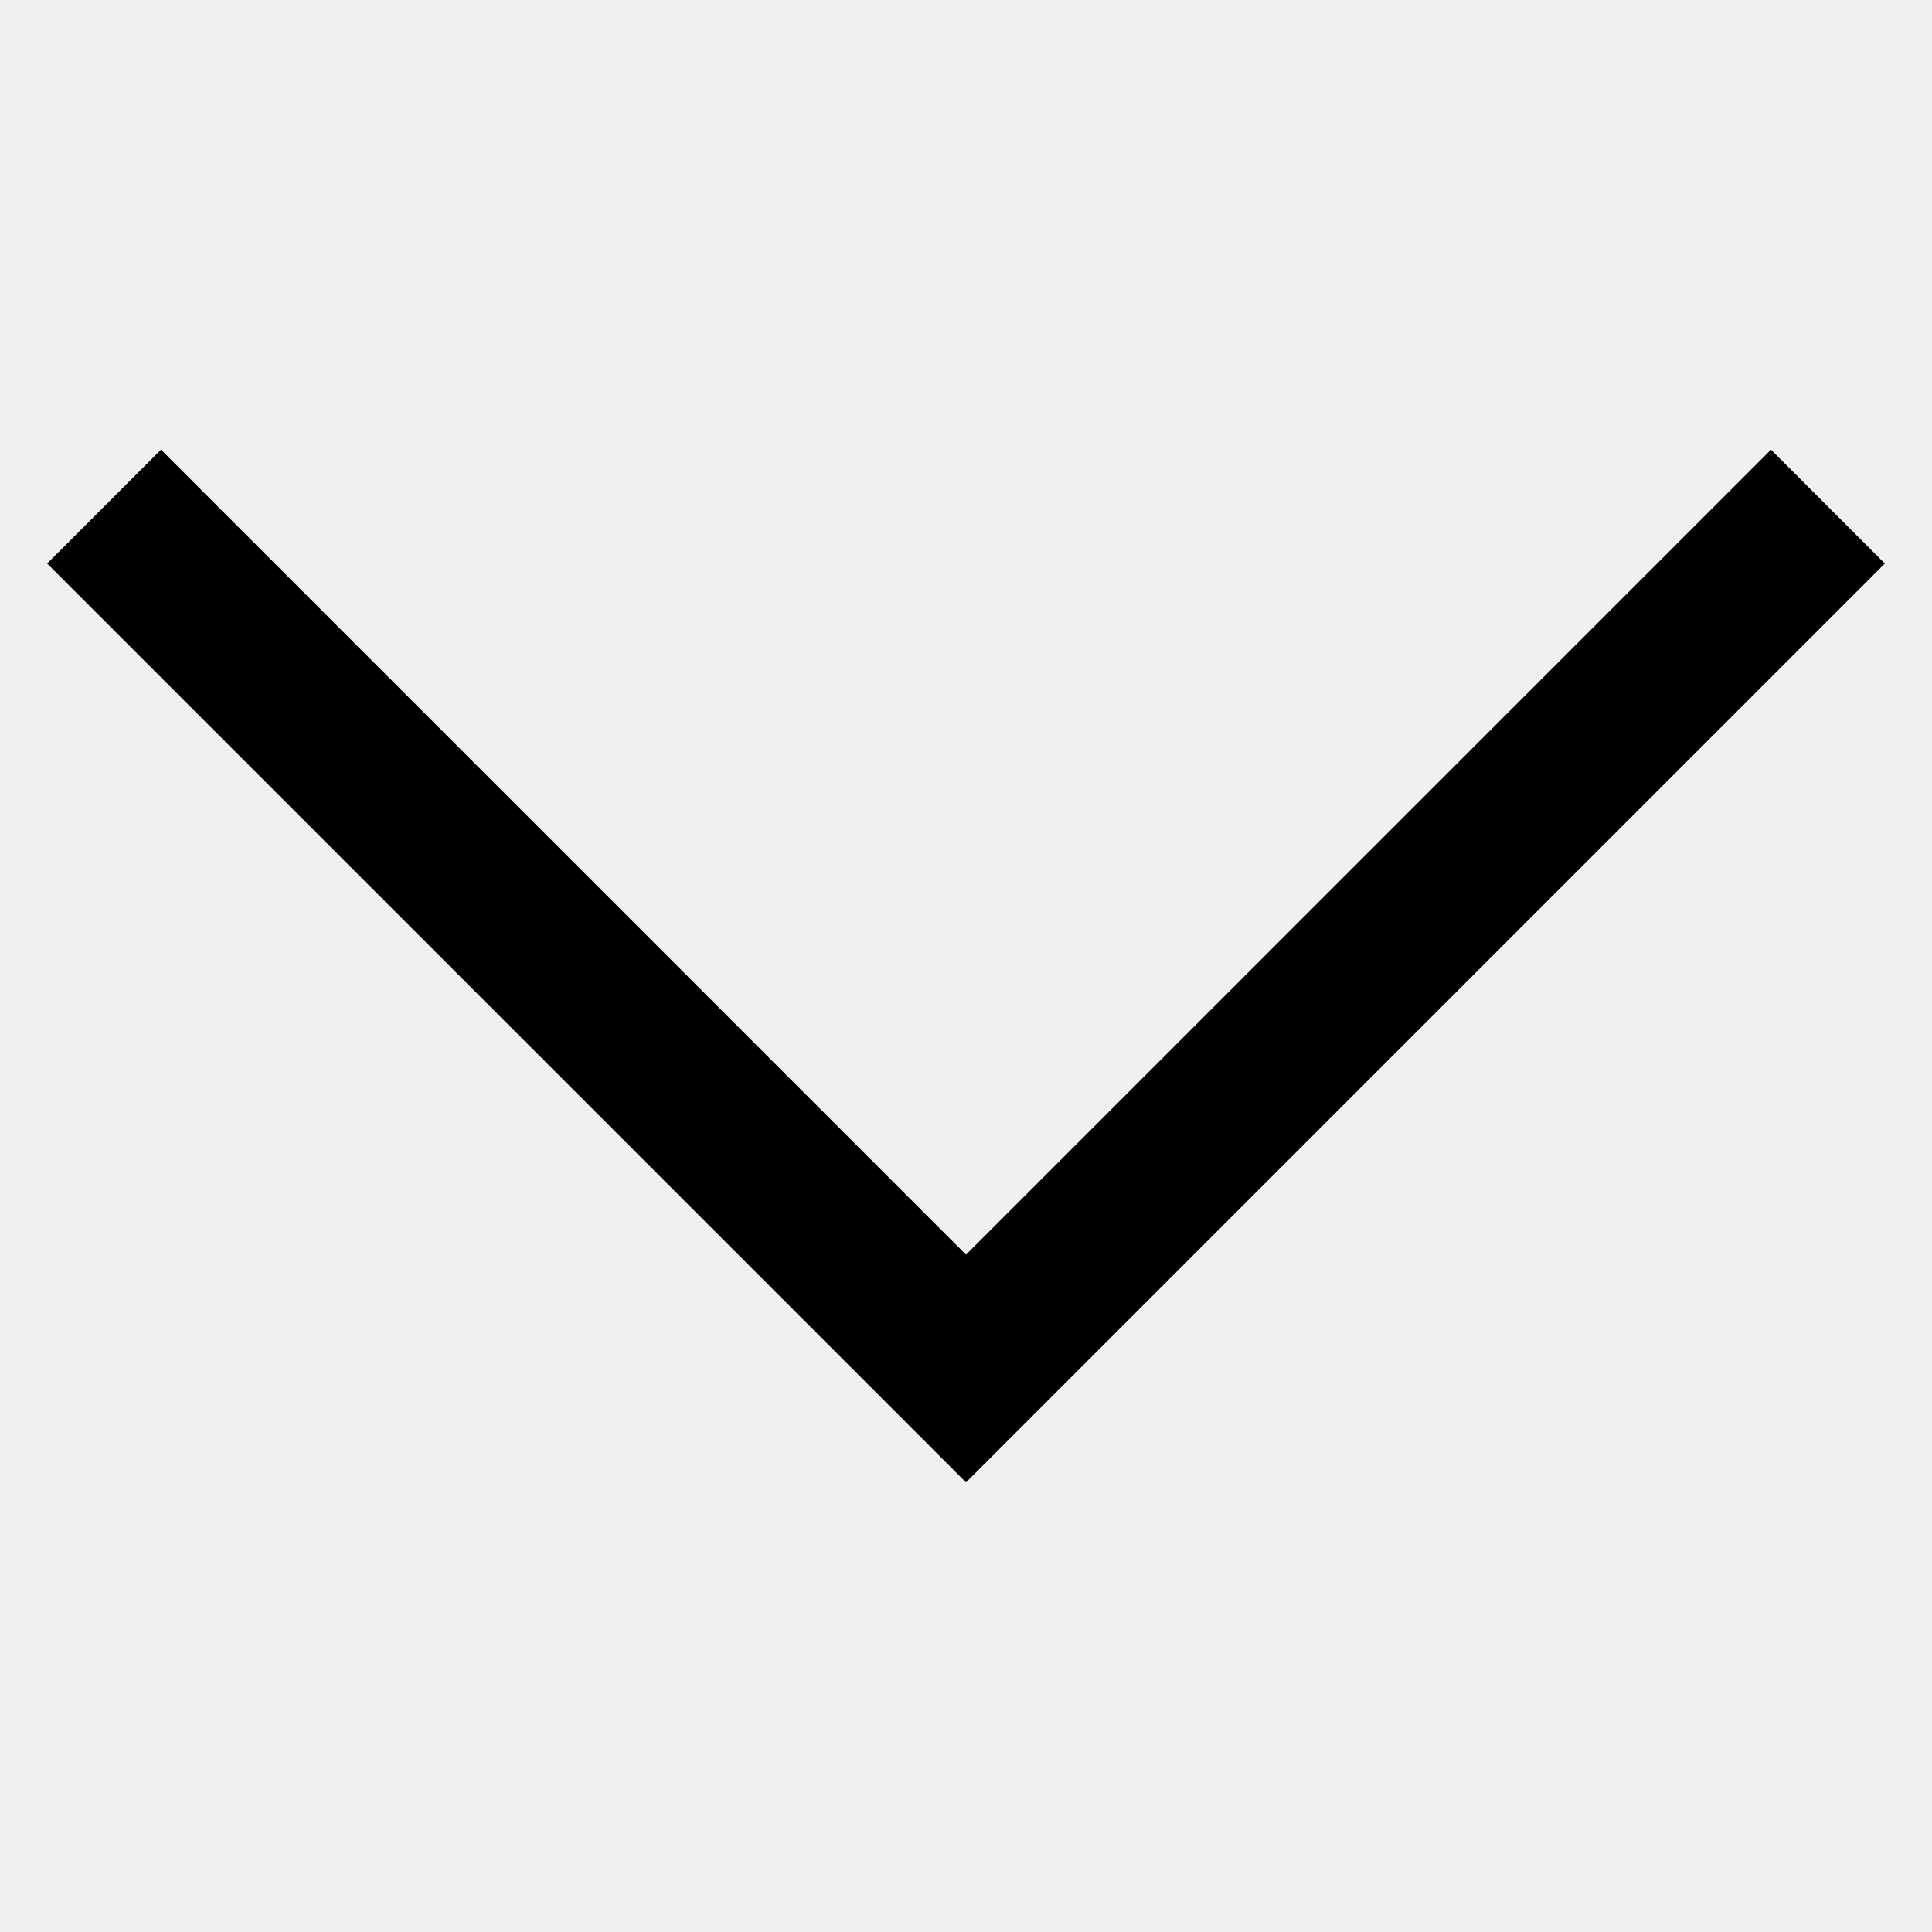
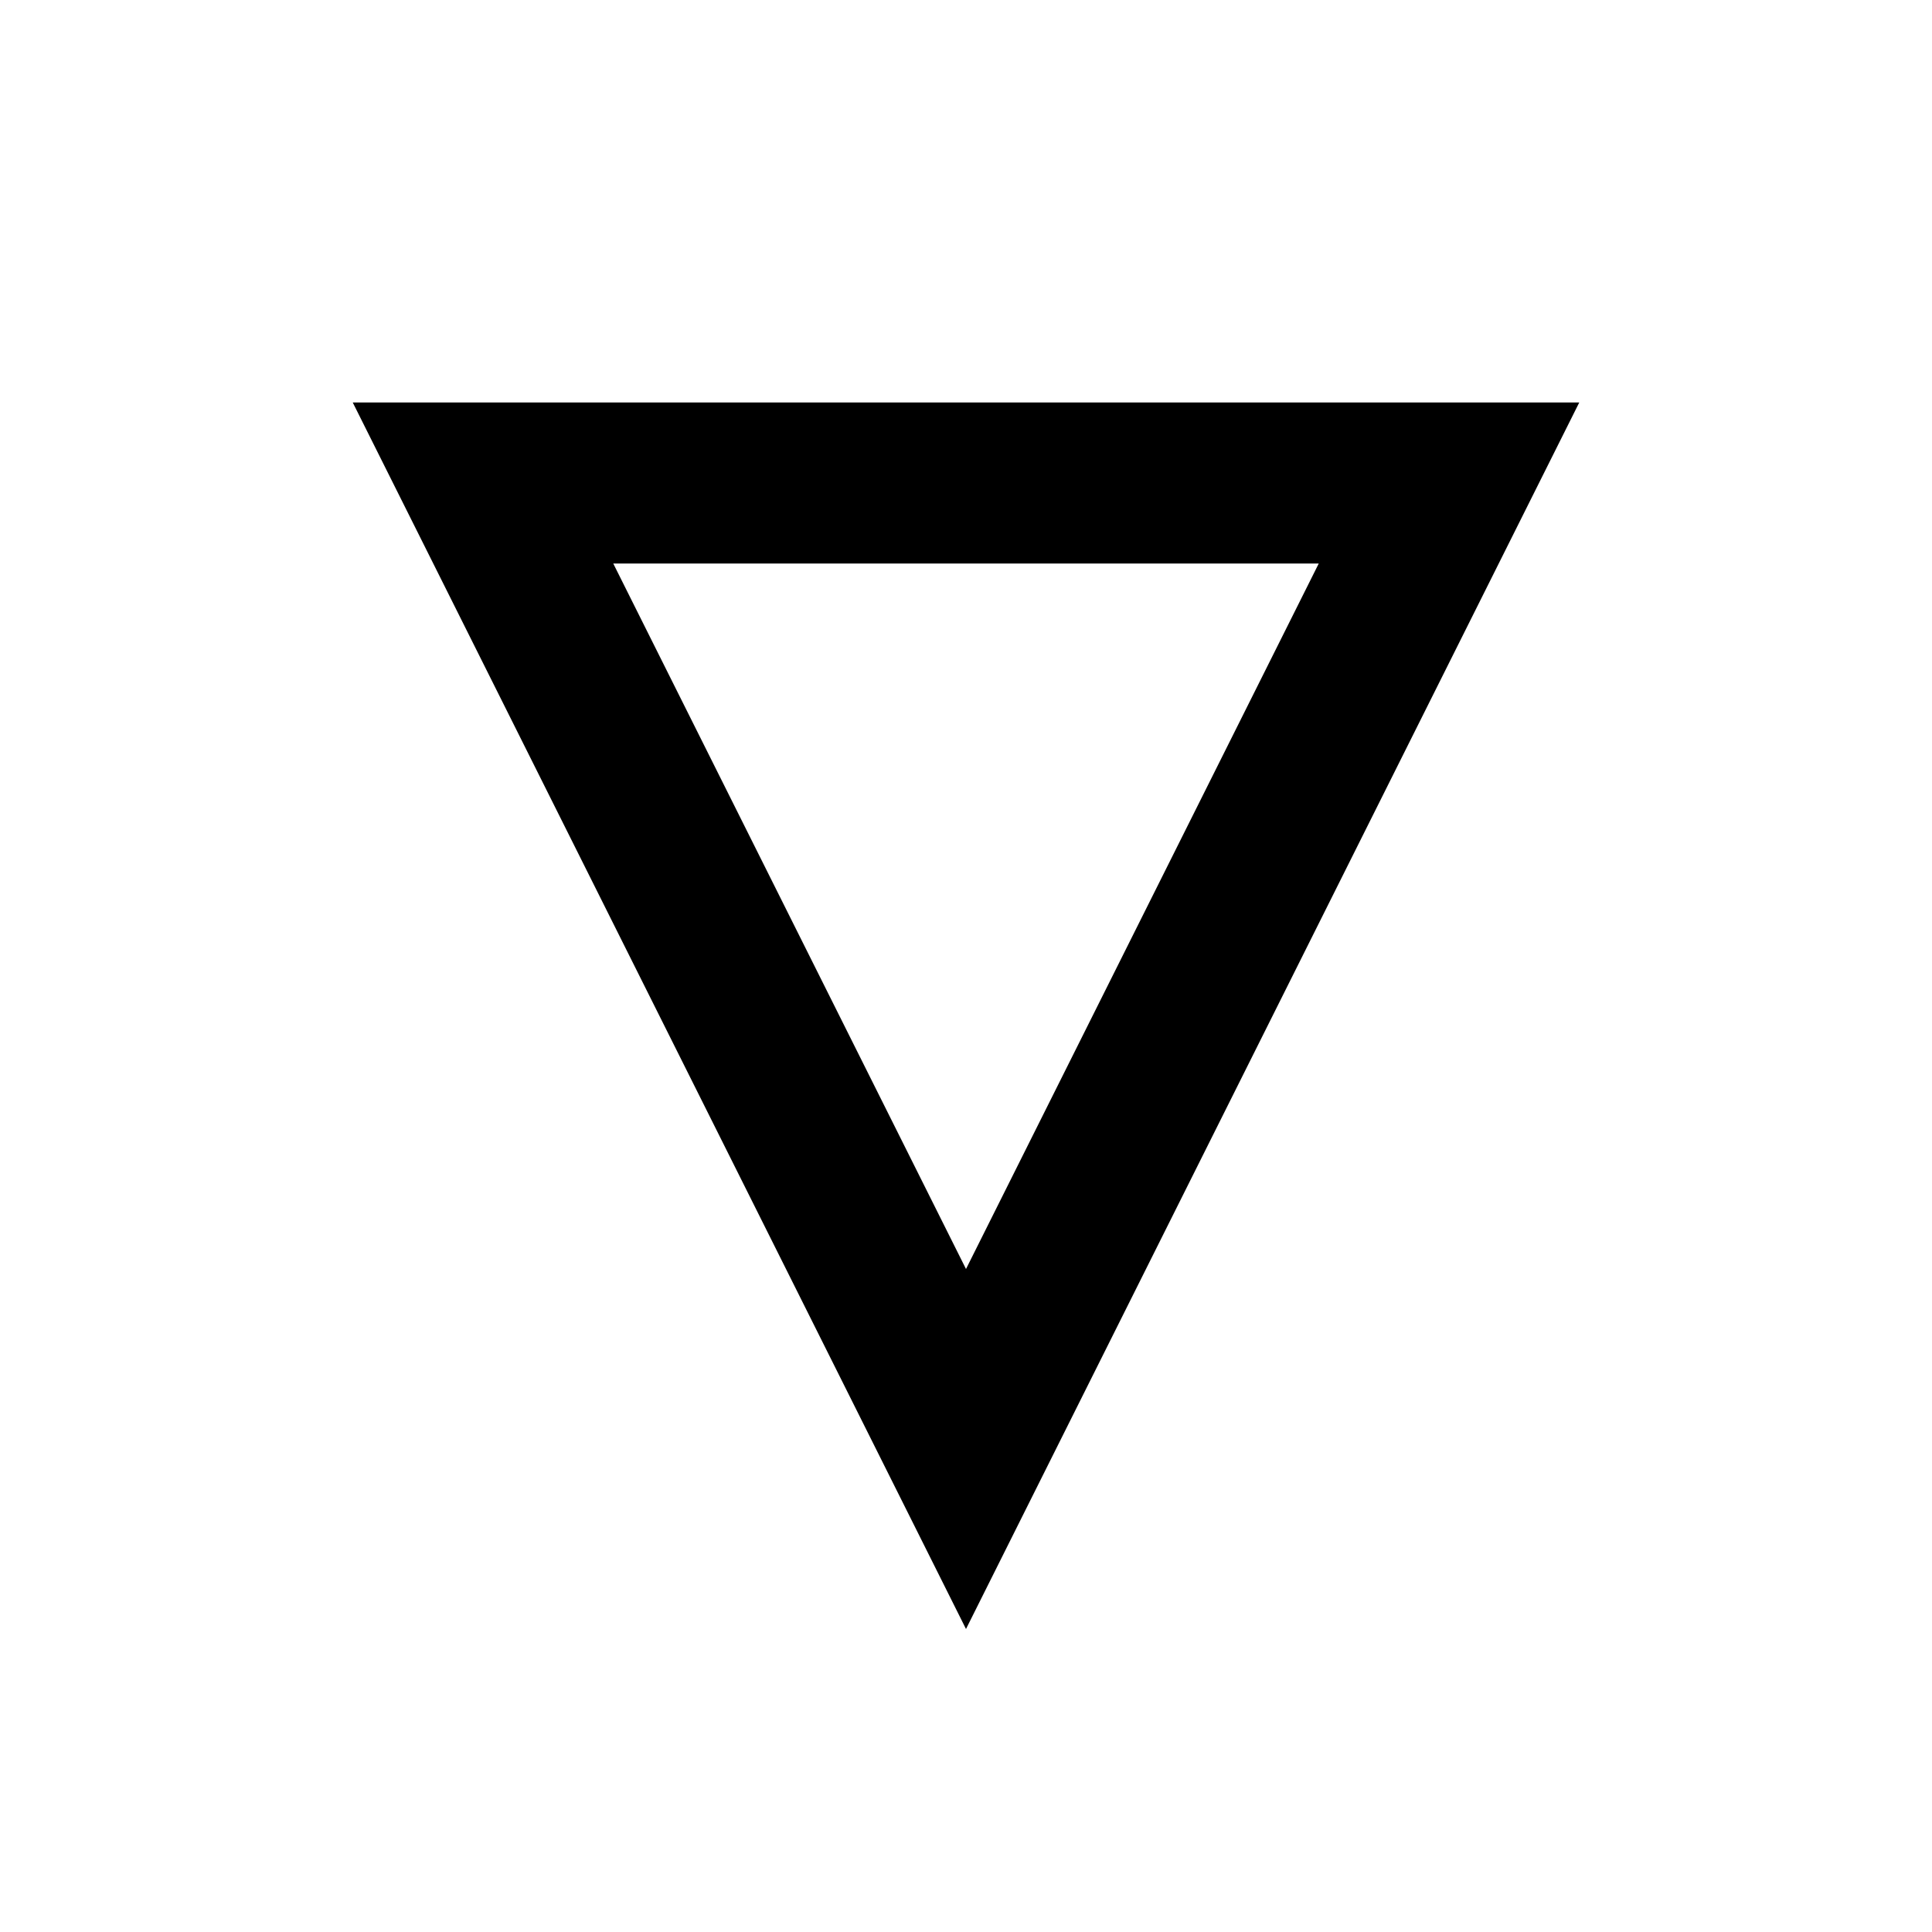
- <svg xmlns="http://www.w3.org/2000/svg" width="48" height="48" viewBox="0 0 48 48">
-   <g class="nc-icon-wrapper" stroke-linecap="square" stroke-linejoin="miter" stroke-width="4" fill="#000000" stroke="#000000">
-     <polyline fill="none" stroke="#000000" stroke-miterlimit="10" points="4,14 24,34 44,14 " />
+ <svg xmlns="http://www.w3.org/2000/svg" width="24px" height="24px" viewBox="0 0 24 24" version="1.1">
+   <g id="Material-Austausch" stroke="none" stroke-width="1" fill="none" fill-rule="evenodd">
+     <g id="Down-" transform="translate(12, 12) rotate(-180) translate(-12, -12) ">
+       <rect id="Rectangle" fill="#FFFFFF" x="0" y="0" width="24" height="24" />
+       <polygon id="Triangle" stroke="#000000" stroke-width="2" points="12 6 18 18 6 18" />
+     </g>
  </g>
</svg>
